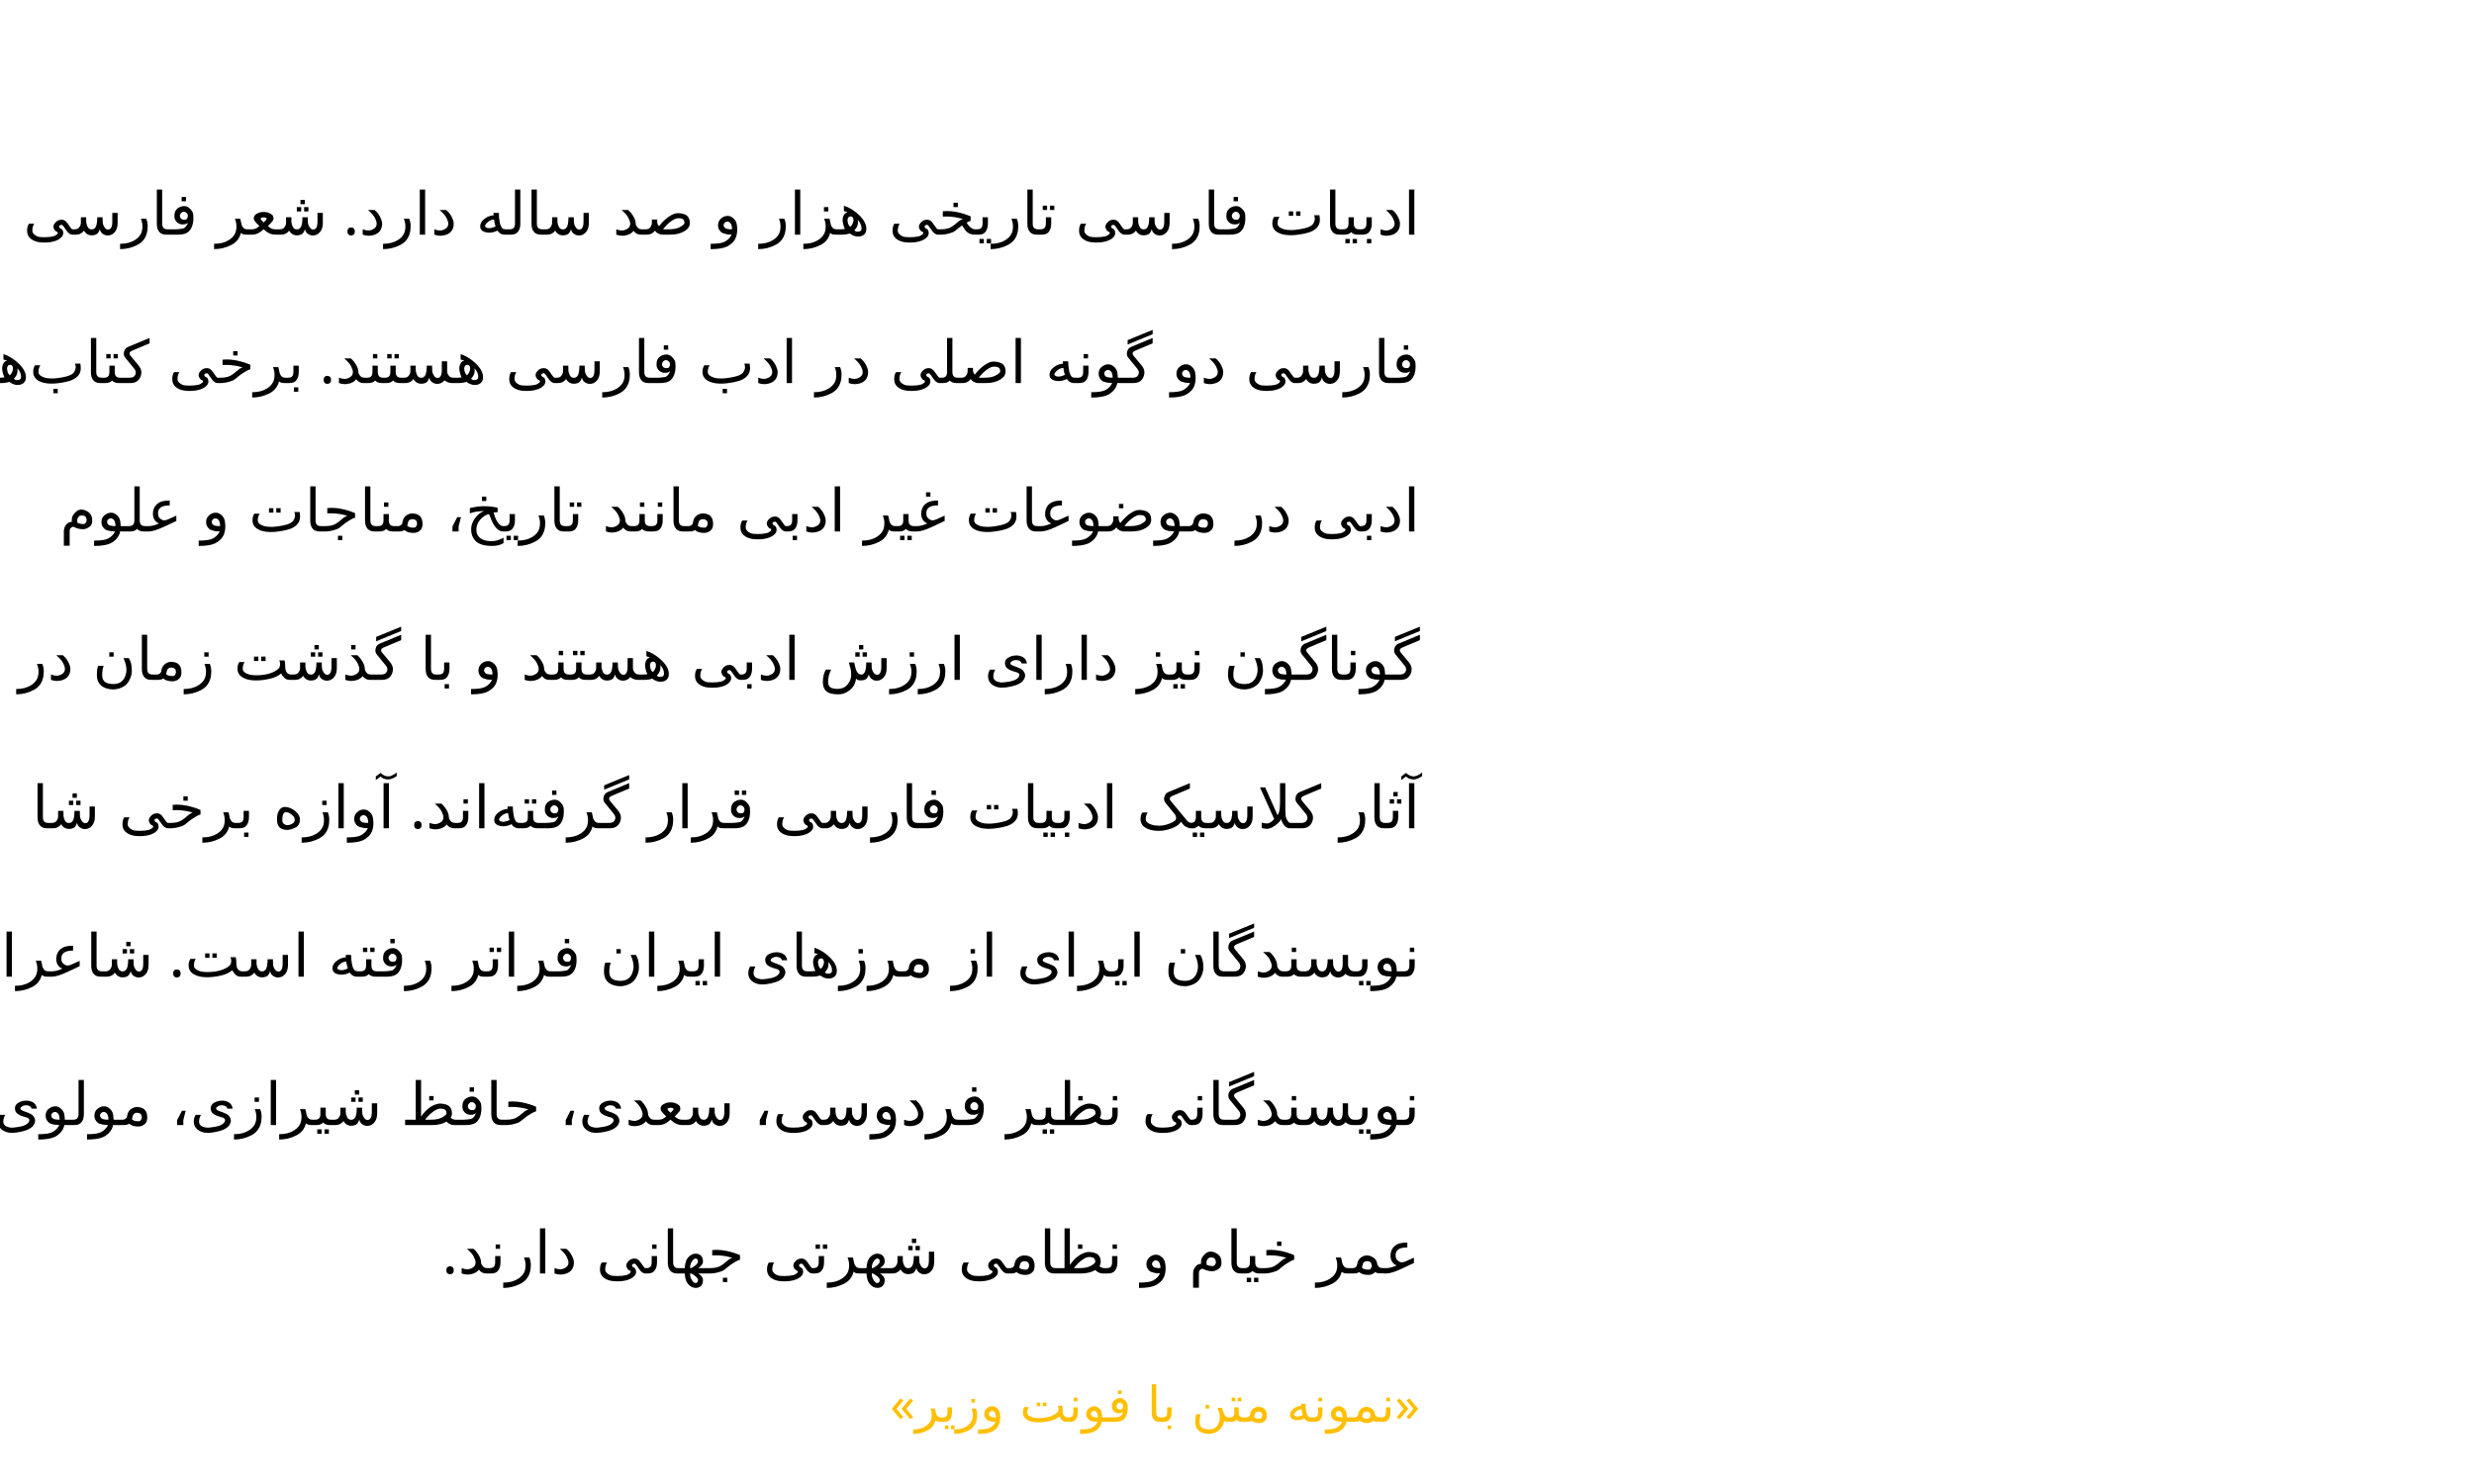
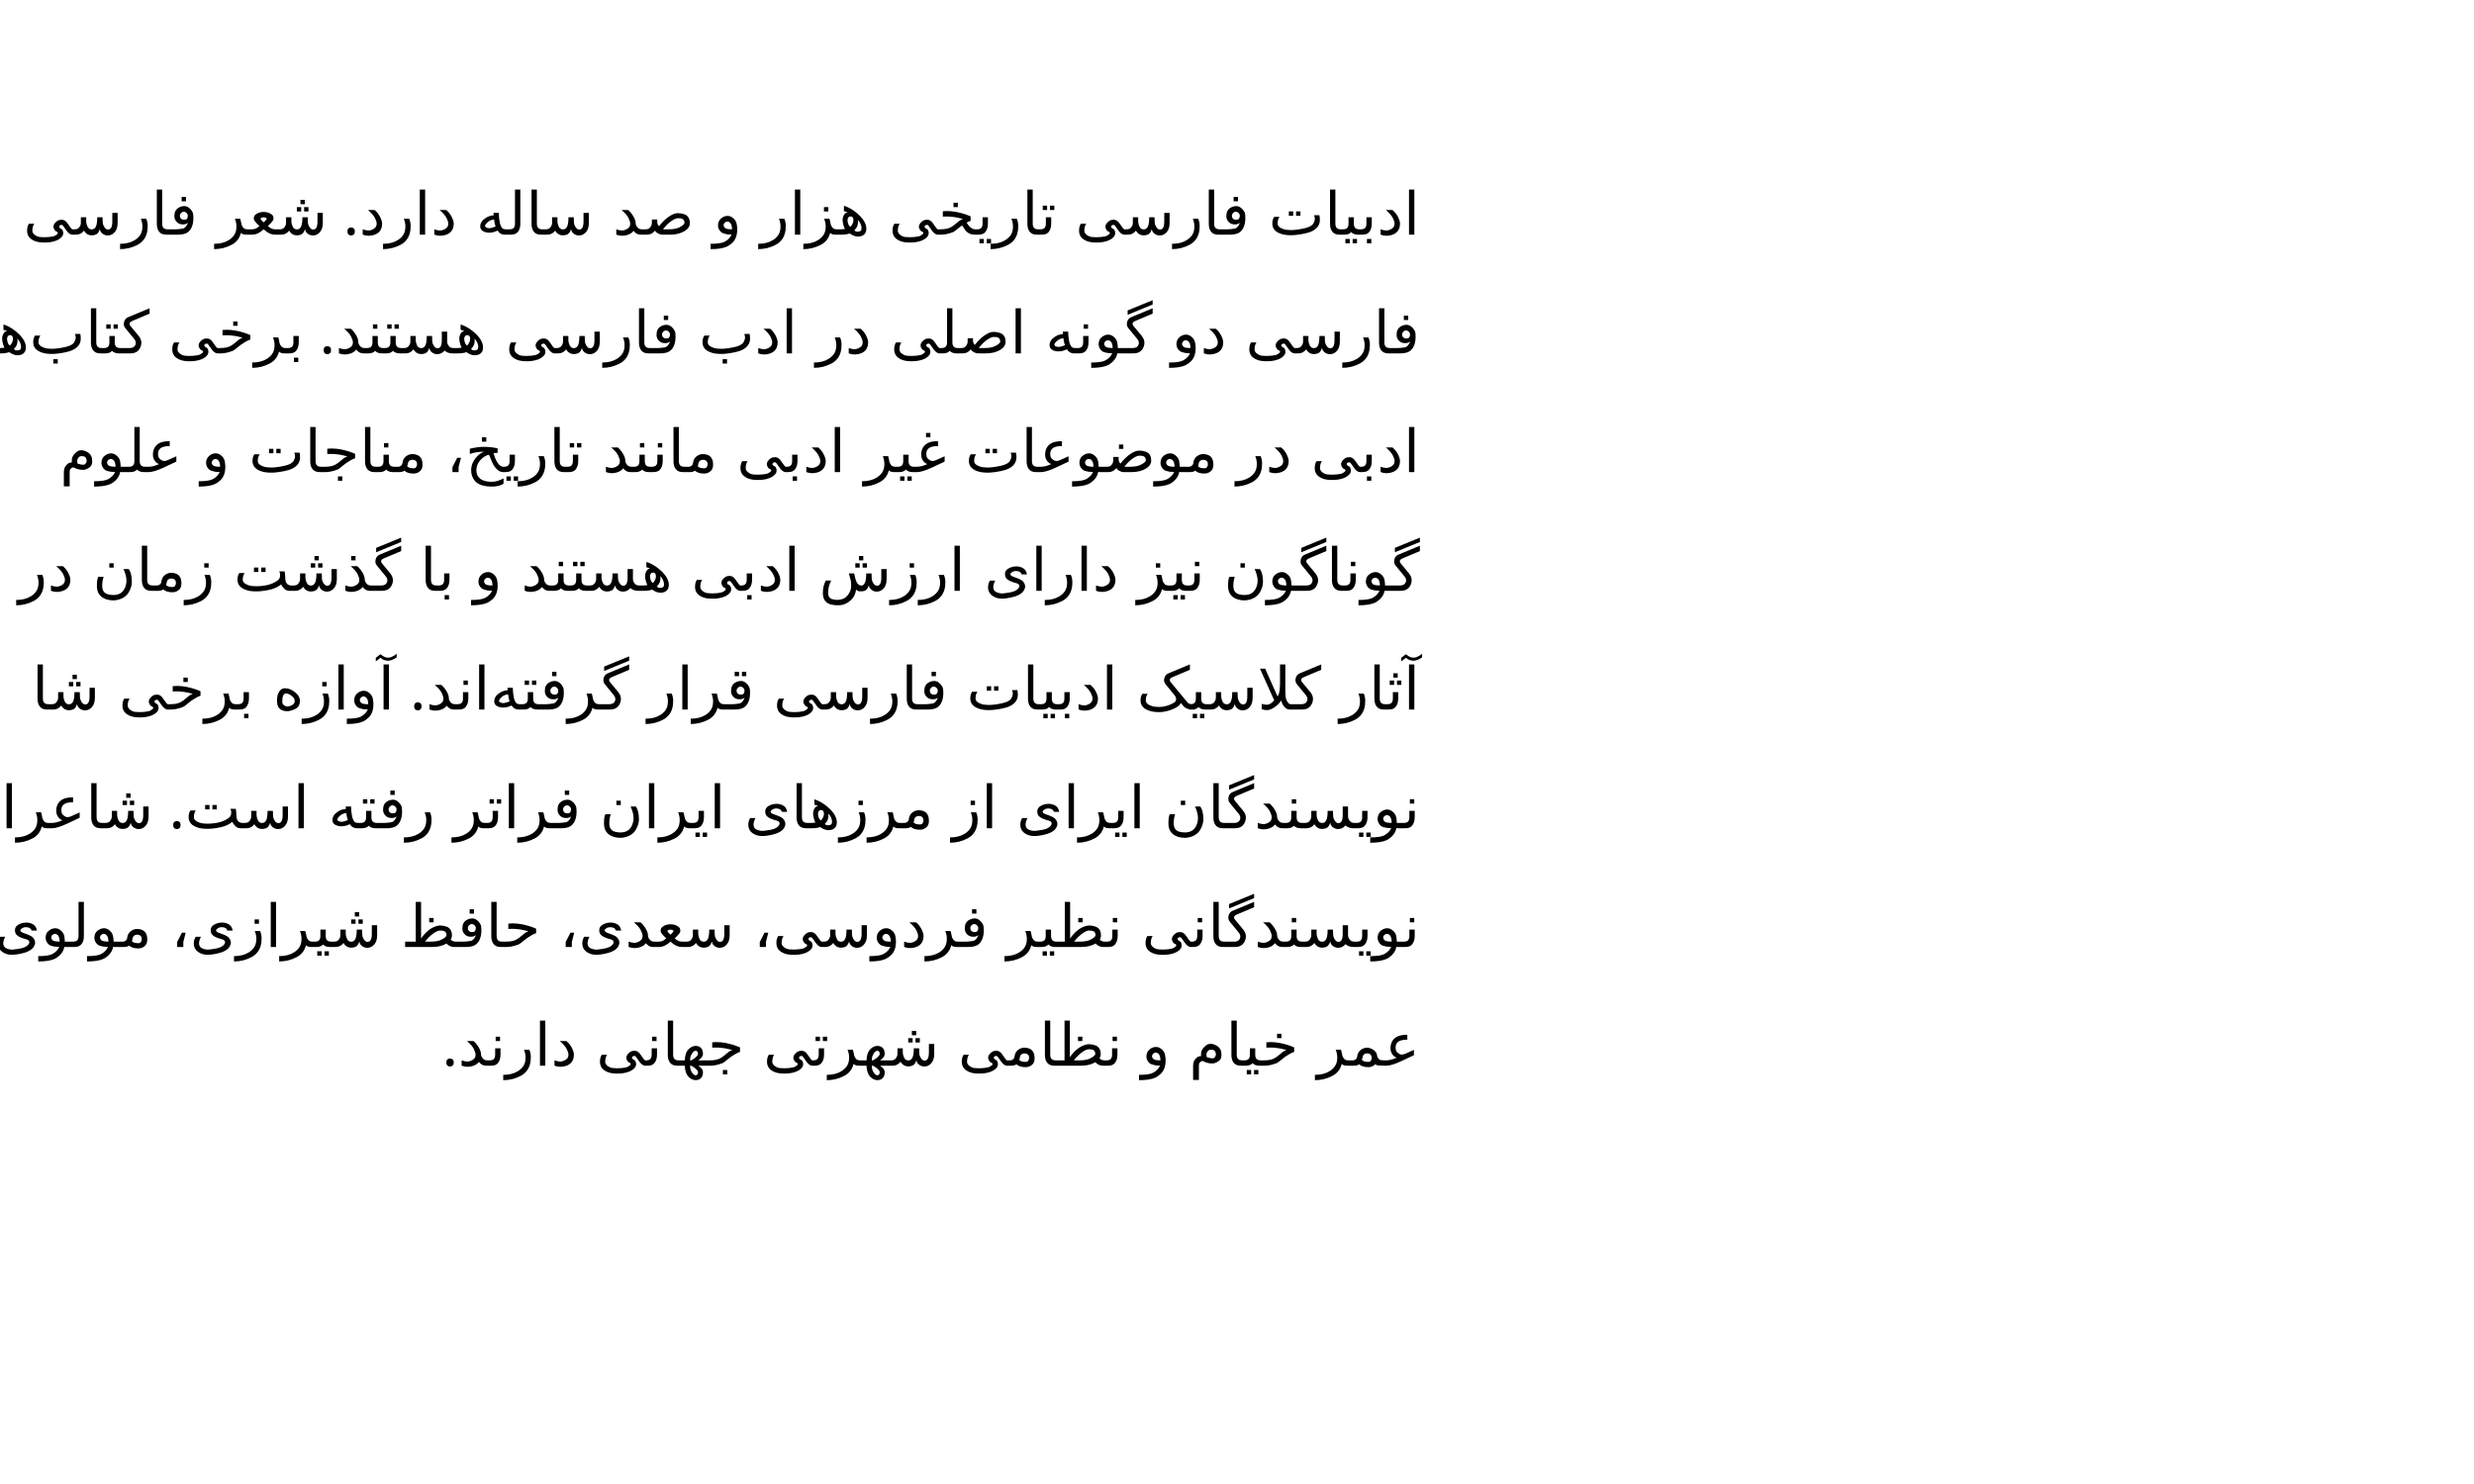
<svg xmlns="http://www.w3.org/2000/svg" viewBox="0 0 1e3 600" version="1.1">
  <style>@font-face {
    font-family: Vazir;
    src: url('Vazir-Regular.eot');
    src: url('Vazir-Regular.eot?#iefix') format('embedded-opentype'),
    url('Vazir-Regular.woff2') format('woff2'),
    url('Vazir-Regular.woff') format('woff'),
    url('Vazir-Regular.ttf') format('truetype');
    font-weight: normal;
    font-style: normal;
    }
    @font-face {
    font-family: Vazir;
    src: url('Vazir-Bold.eot');
    src: url('Vazir-Bold.eot?#iefix') format('embedded-opentype'),
    url('Vazir-Bold.woff2') format('woff2'),
    url('Vazir-Bold.woff') format('woff'),
    url('Vazir-Bold.ttf') format('truetype');
    font-weight: bold;
    font-style: normal;
    }
    @font-face {
    font-family: Vazir;
    src: url('Vazir-Black.eot');
    src: url('Vazir-Black.eot?#iefix') format('embedded-opentype'),
    url('Vazir-Black.woff2') format('woff2'),
    url('Vazir-Black.woff') format('woff'),
    url('Vazir-Black.ttf') format('truetype');
    font-weight: 900;
    font-style: normal;
    }
    @font-face {
    font-family: Vazir;
    src: url('Vazir-Medium.eot');
    src: url('Vazir-Medium.eot?#iefix') format('embedded-opentype'),
    url('Vazir-Medium.woff2') format('woff2'),
    url('Vazir-Medium.woff') format('woff'),
    url('Vazir-Medium.ttf') format('truetype');
    font-weight: 500;
    font-style: normal;
    }
    @font-face {
    font-family: Vazir;
    src: url('Vazir-Light.eot');
    src: url('Vazir-Light.eot?#iefix') format('embedded-opentype'),
    url('Vazir-Light.woff2') format('woff2'),
    url('Vazir-Light.woff') format('woff'),
    url('Vazir-Light.ttf') format('truetype');
    font-weight: 300;
    font-style: normal;
    }
    @font-face {
    font-family: Vazir;
    src: url('Vazir-Thin.eot');
    src: url('Vazir-Thin.eot?#iefix') format('embedded-opentype'),
    url('Vazir-Thin.woff2') format('woff2'),
    url('Vazir-Thin.woff') format('woff'),
    url('Vazir-Thin.ttf') format('truetype');
    font-weight: 100;
    font-style: normal;
    }
  </style>
  <g transform="translate(573.93,34.871)" direction="rtl" font-family="Vazir" font-size="24px">
    <text y="10%">ادبیات فارسی تاریخی هزار و صد ساله دارد. شعر فارسی و نثر</text>
-     <text y="20%">فارسی دو گونه اصلی در ادب فارسی هستند. برخی کتاب‌های</text>
-     <text y="30%">ادبی در موضوعات غیر ادبی مانند تاریخ، مناجات و علوم</text>
-     <text y="40%">گوناگون نیز دارای ارزش ادبی هستند و با گذشت زمان در زمره</text>
-     <text y="50%">آثار کلاسیک ادبیات فارسی قرار گرفته‌اند. آوازه برخی شا</text>
-     <text y="60%">نویسندگان ایرای از مرزهای ایران فراتر رفته است. شاعران و</text>
-     <text y="70%">نویسندگانی نظیر فردوسی، سعدی، حافظ شیرازی، مولوی،</text>
-     <text y="80%">عمر خیام و نظامی شهرتی جهانی دارند.</text>
-     <text fill="#ffbf00" y="90%" font-size="20px">«نمونه متن با فونت وزیر»</text>
+     <text y="18%">فارسی دو گونه اصلی در ادب فارسی هستند. برخی کتاب‌های</text>
+     <text y="26%">ادبی در موضوعات غیر ادبی مانند تاریخ، مناجات و علوم</text>
+     <text y="34%">گوناگون نیز دارای ارزش ادبی هستند و با گذشت زمان در زمره</text>
+     <text y="42%">آثار کلاسیک ادبیات فارسی قرار گرفته‌اند. آوازه برخی شا</text>
+     <text y="50%">نویسندگان ایرای از مرزهای ایران فراتر رفته است. شاعران و</text>
+     <text y="58%">نویسندگانی نظیر فردوسی، سعدی، حافظ شیرازی، مولوی،</text>
+     <text y="66%">عمر خیام و نظامی شهرتی جهانی دارند.</text>
  </g>
+   <text font-family="Vazir" direction="rtl" fill="#ffbf00" y="90%" font-size="20px">«نمونه متن با فونت وزیر»</text>
</svg>
